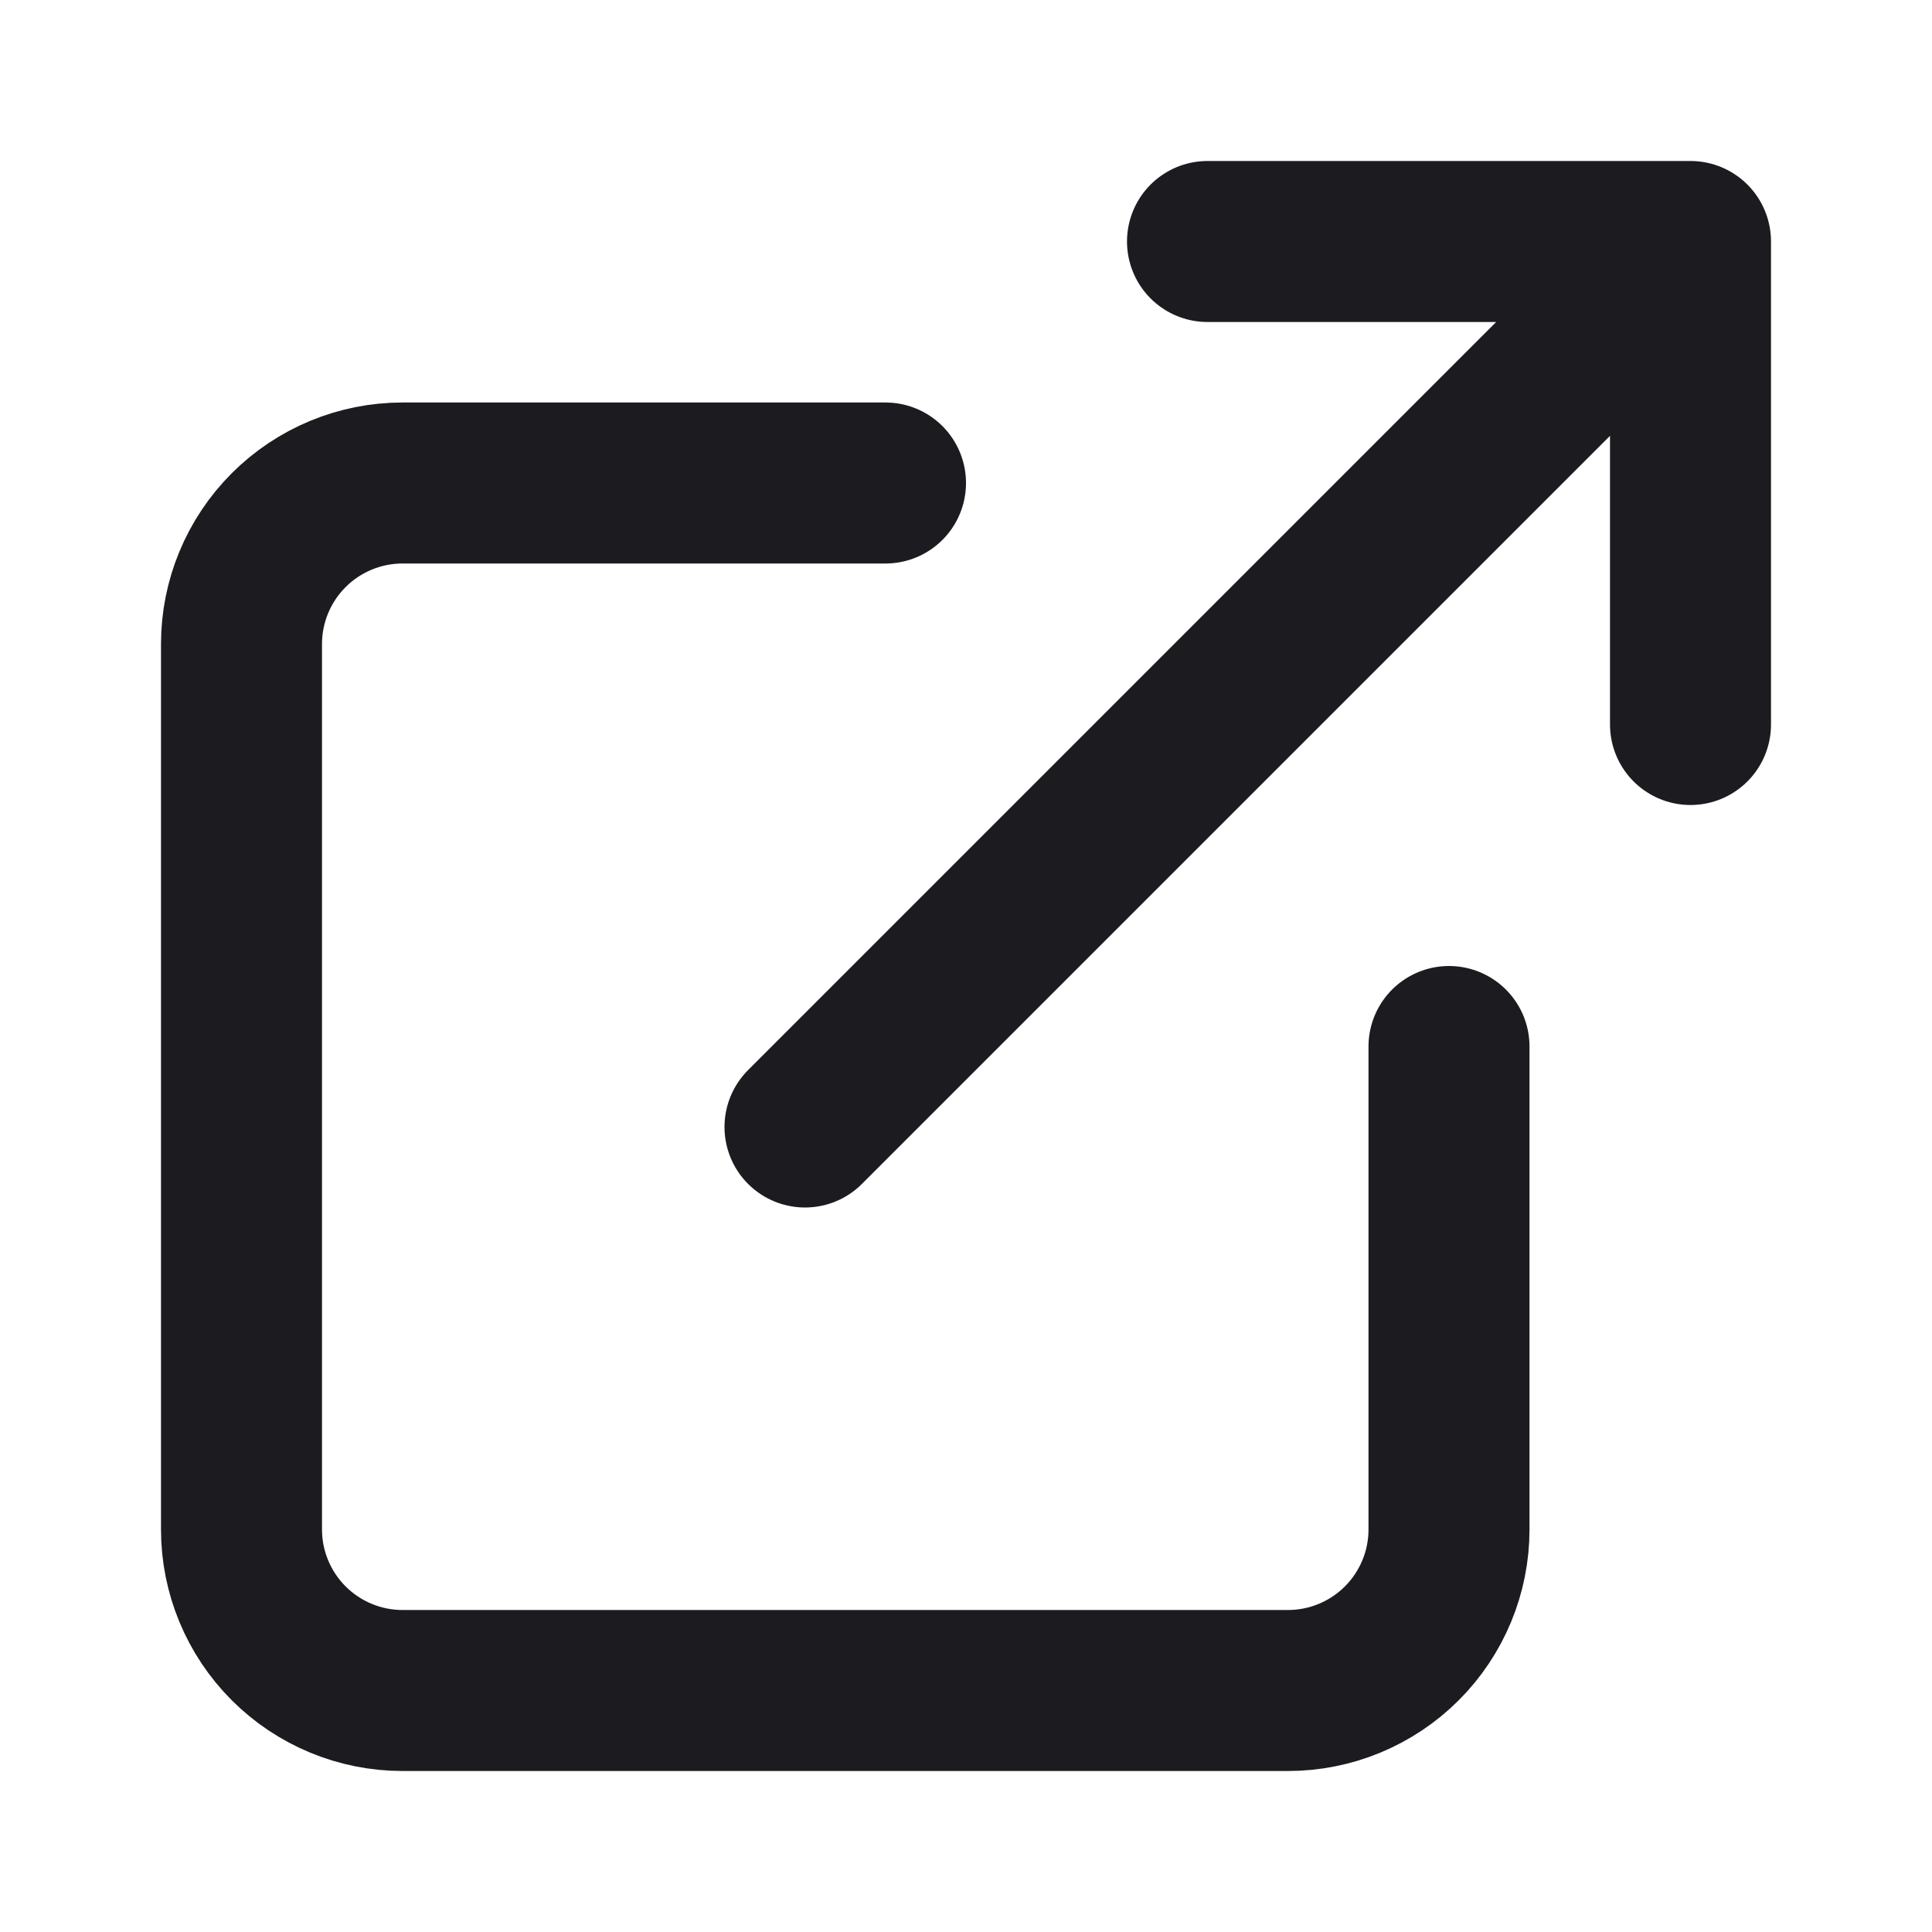
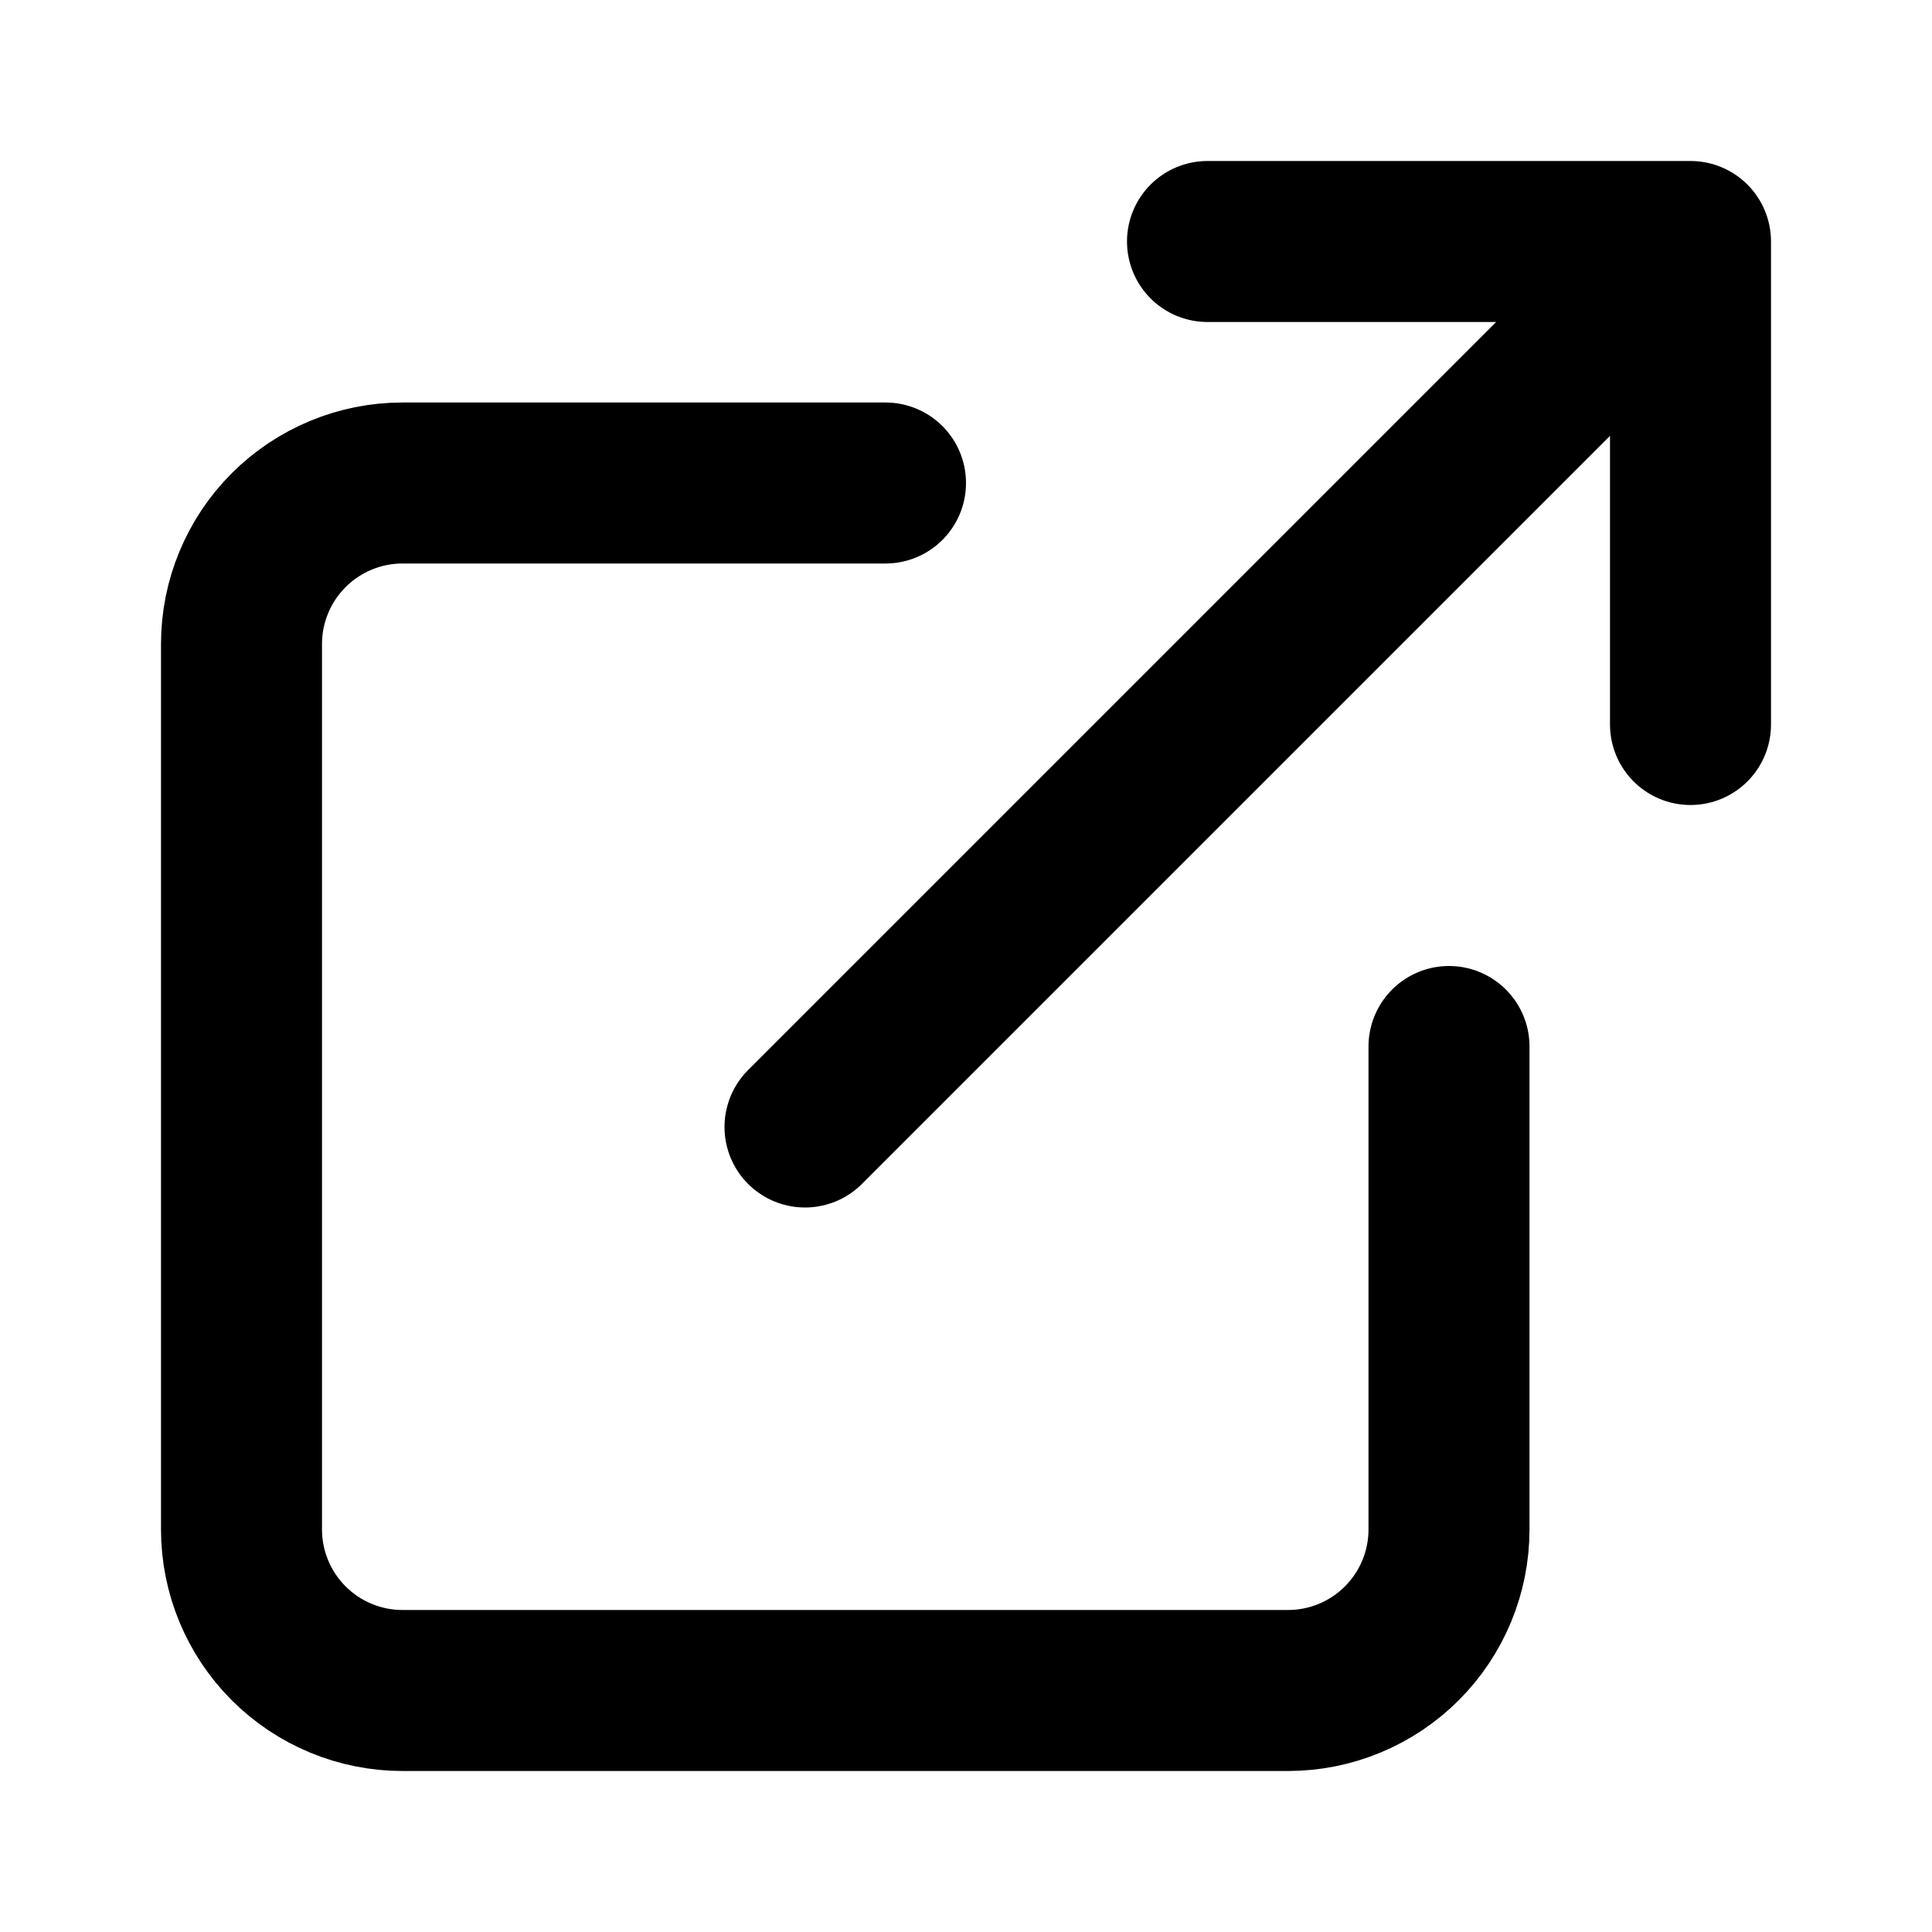
<svg xmlns="http://www.w3.org/2000/svg" width="24" height="24" viewBox="0 0 24 24" fill="none">
-   <path d="M18 13V19C18 19.53 17.789 20.039 17.414 20.414C17.039 20.789 16.53 21 16 21H5C4.47 21 3.961 20.789 3.586 20.414C3.211 20.039 3 19.53 3 19V8C3 7.47 3.211 6.961 3.586 6.586C3.961 6.211 4.47 6 5 6H11M15 3H21M21 3V9M21 3L10 14" stroke="#1C1B1F" stroke-width="2" stroke-linecap="round" stroke-linejoin="round" />
+   <path d="M18 13V19C18 19.53 17.789 20.039 17.414 20.414C17.039 20.789 16.53 21 16 21H5C4.47 21 3.961 20.789 3.586 20.414C3.211 20.039 3 19.53 3 19V8C3 7.47 3.211 6.961 3.586 6.586C3.961 6.211 4.47 6 5 6H11M15 3H21M21 3V9M21 3L10 14" stroke="currentColor" stroke-width="2" stroke-linecap="round" stroke-linejoin="round" />
</svg>
